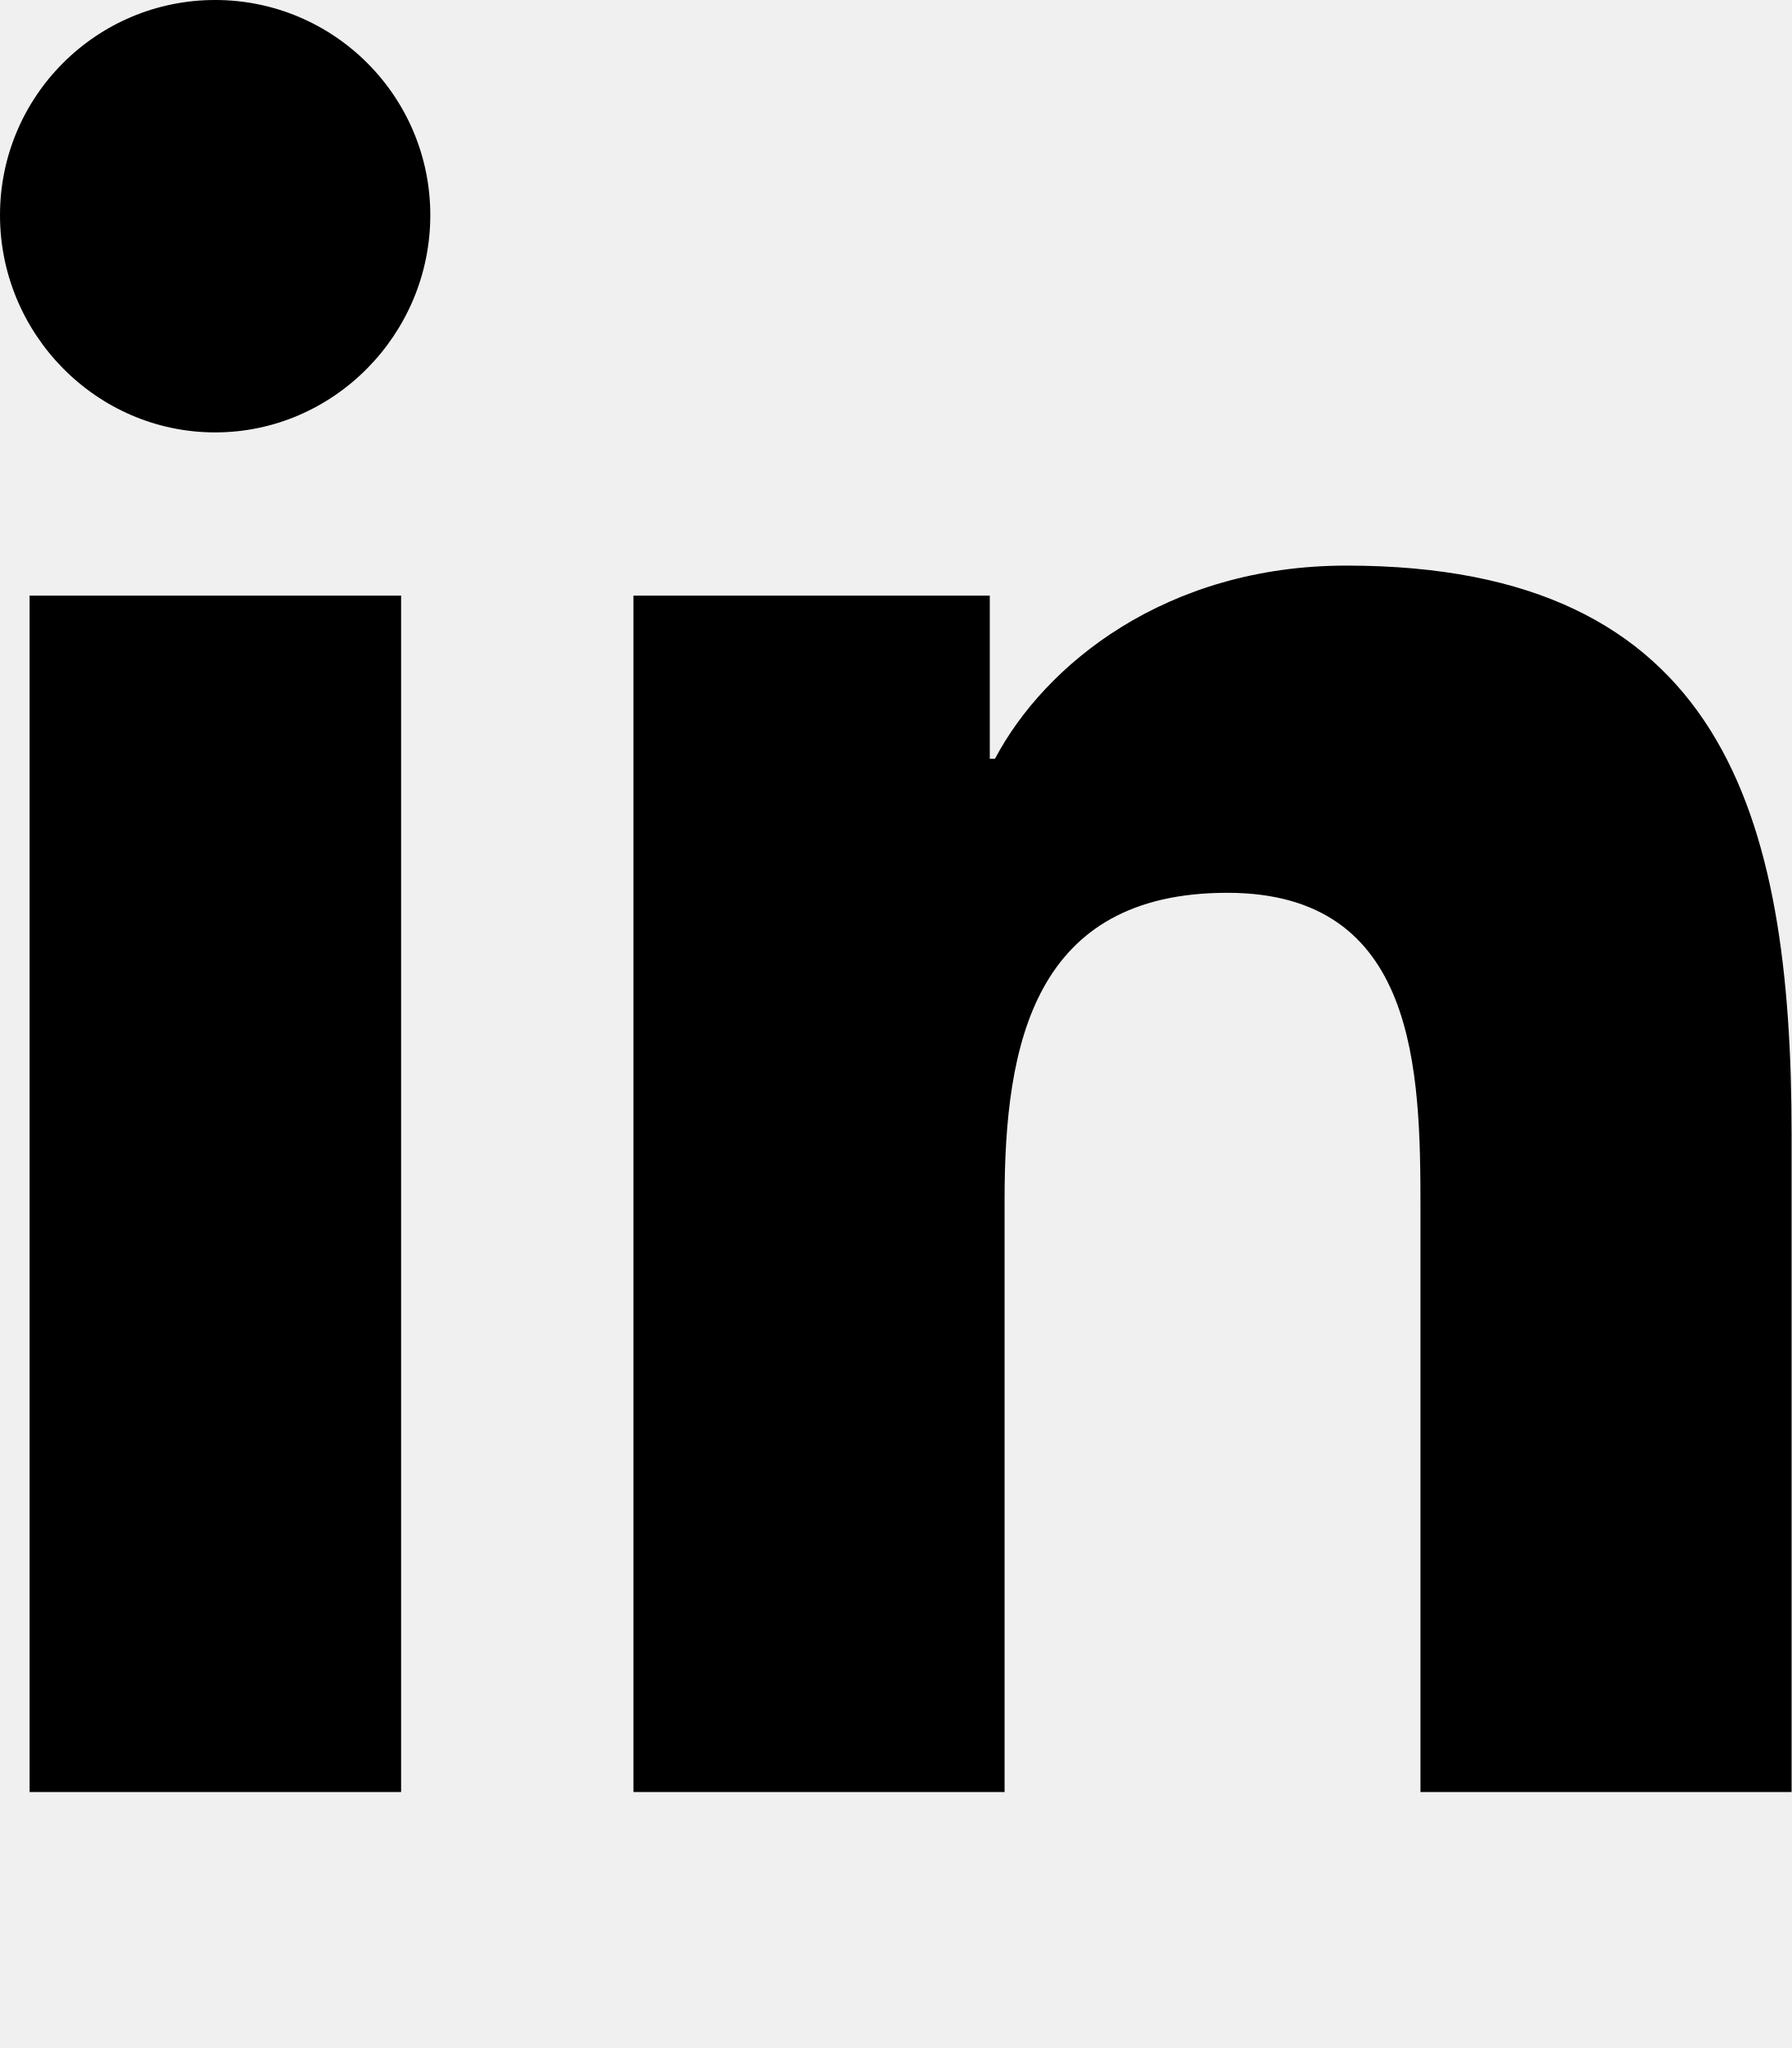
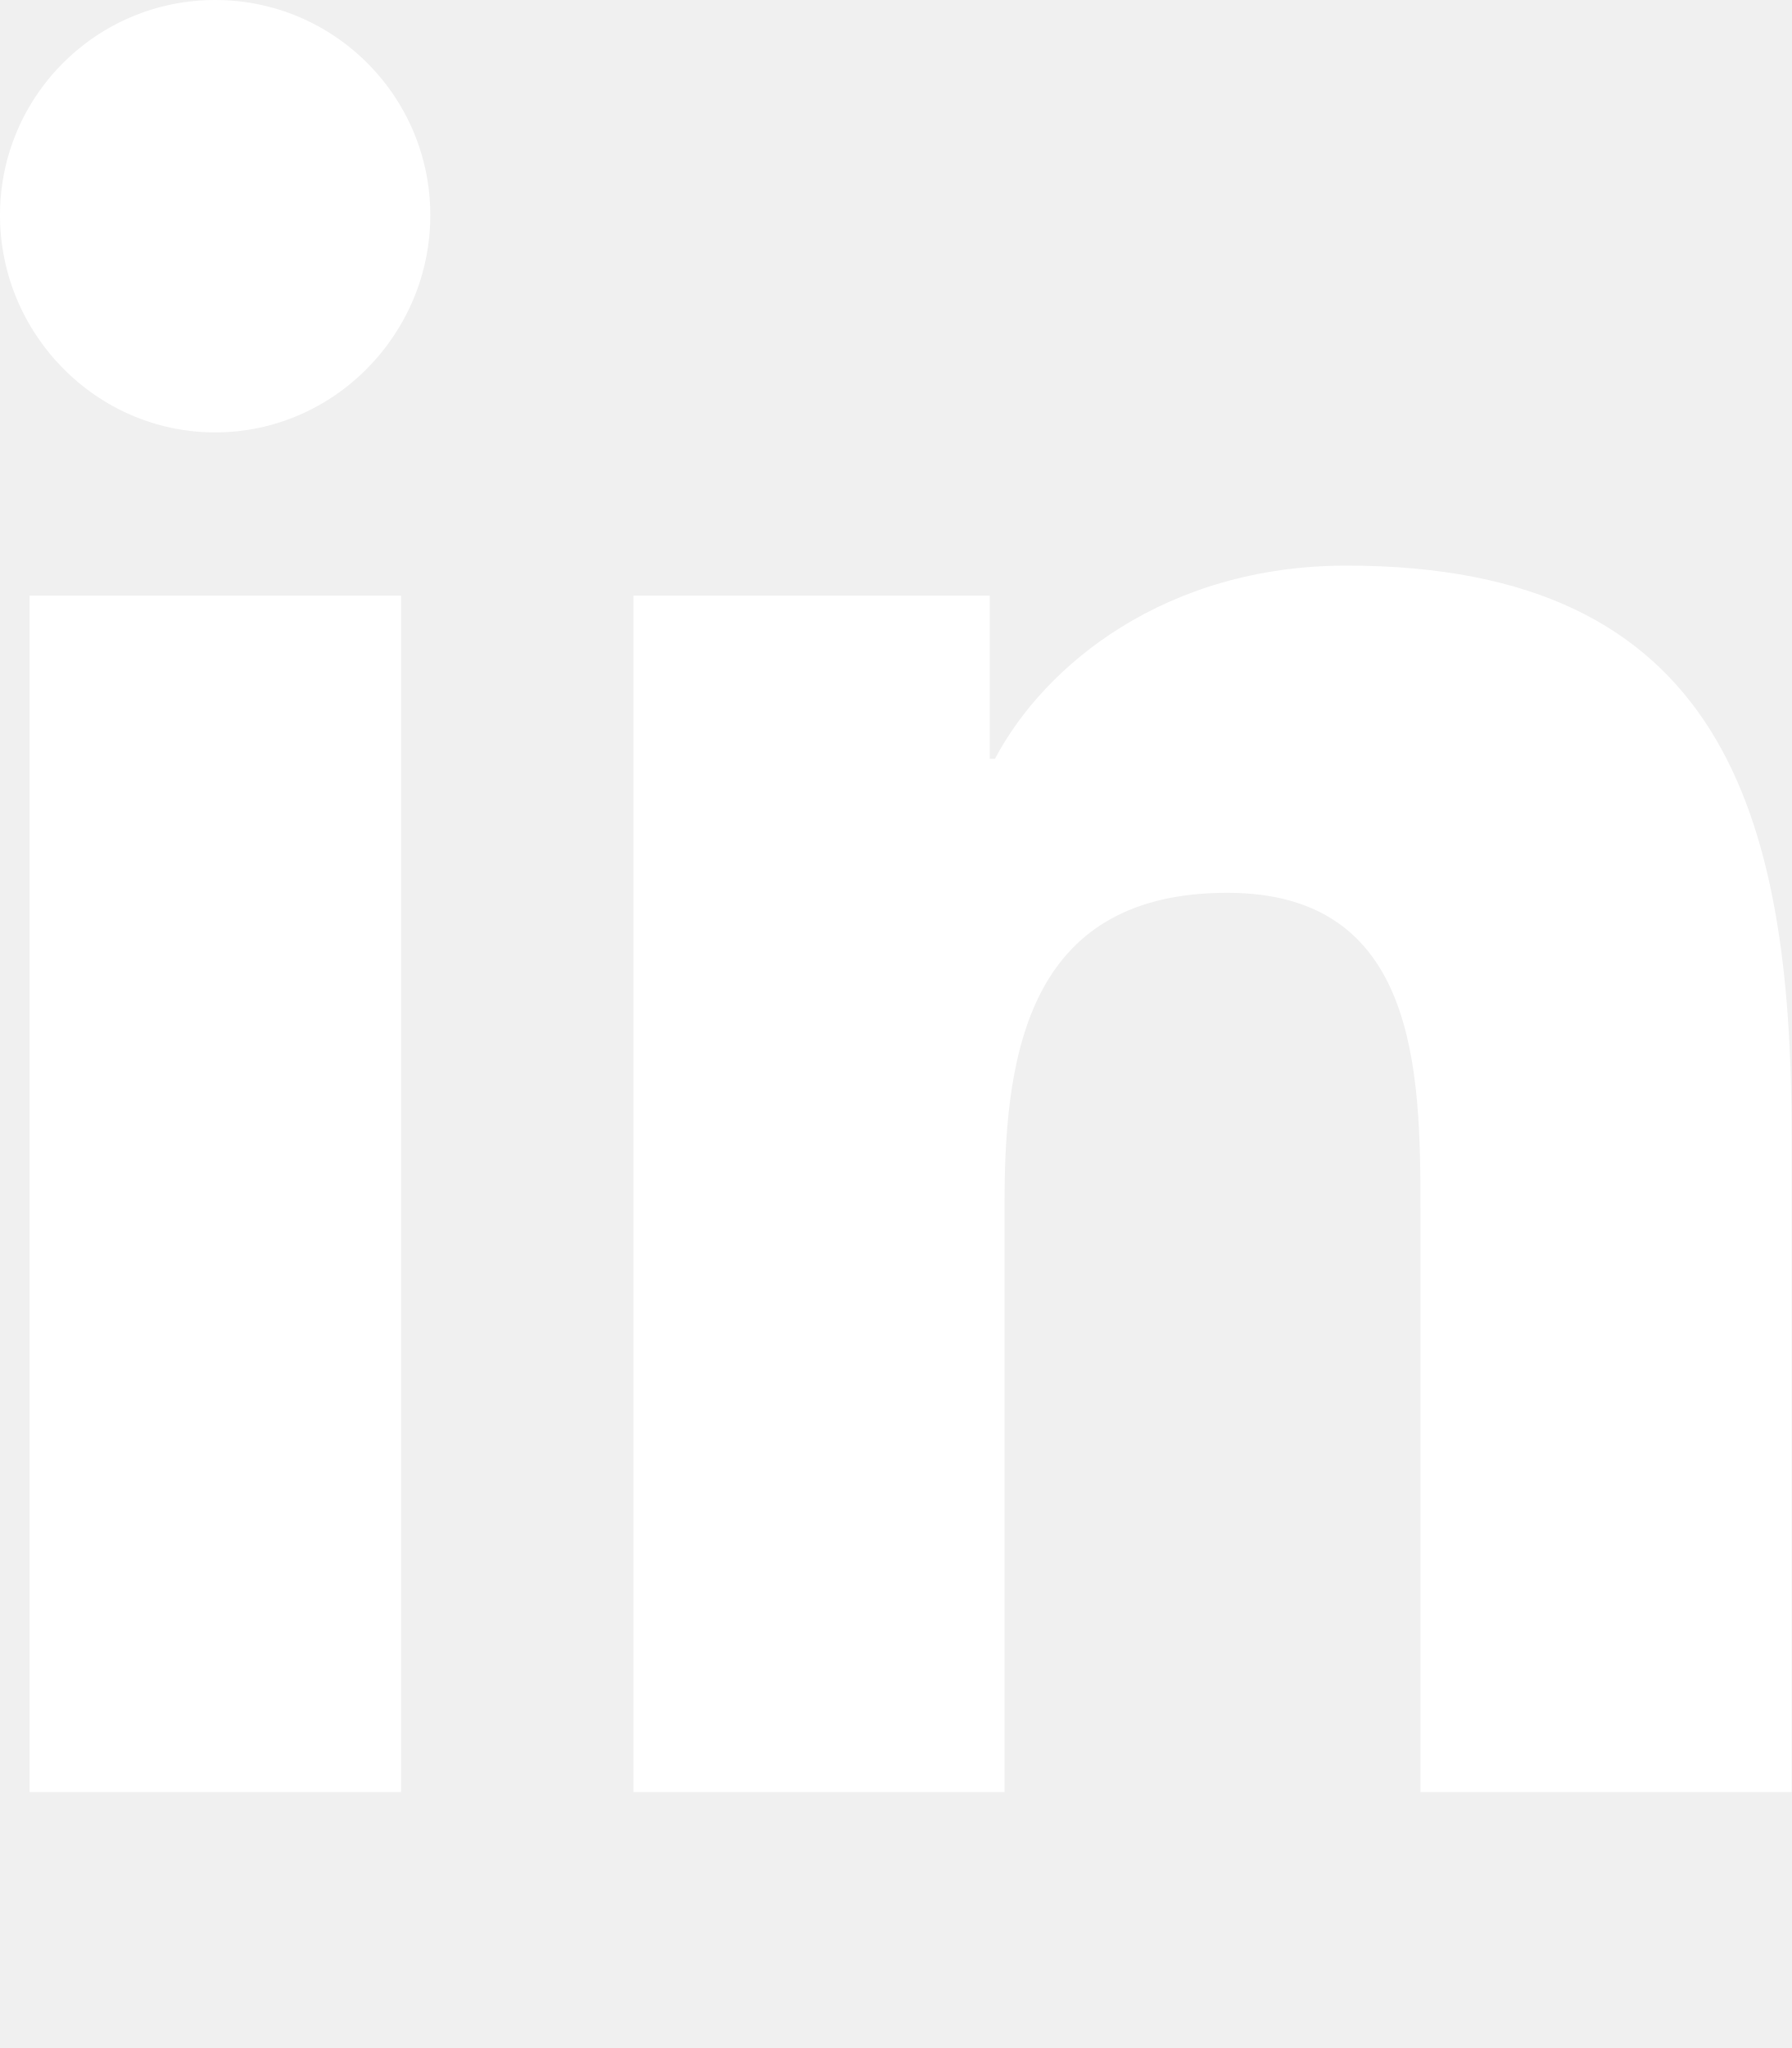
<svg xmlns="http://www.w3.org/2000/svg" viewBox="0 0 448 512">
-   <path fill="currentColor" d="M100.3 448H7.4V148.9h92.9zM53.8 108.1C24.1 108.1 0 83.5 0 53.8a53.8 53.8 0 0 1 107.6 0c0 29.7-24.1 54.3-53.8 54.3zM447.9 448h-92.7V302.4c0-34.7-.7-79.2-48.3-79.2-48.3 0-55.7 37.7-55.7 76.7V448h-92.8V148.9h89.1v40.8h1.3c12.4-23.5 42.7-48.3 87.9-48.3 94 0 111.3 61.9 111.3 142.3V448z" />
+   <path fill="white" d="M100.3 448H7.4V148.9h92.9zM53.8 108.1C24.1 108.1 0 83.5 0 53.8a53.8 53.8 0 0 1 107.6 0c0 29.7-24.1 54.3-53.8 54.3zM447.9 448h-92.7V302.4c0-34.7-.7-79.2-48.3-79.2-48.3 0-55.7 37.7-55.7 76.7V448h-92.8V148.9h89.1v40.8h1.3c12.4-23.5 42.7-48.3 87.9-48.3 94 0 111.3 61.9 111.3 142.3V448z" />
</svg>
